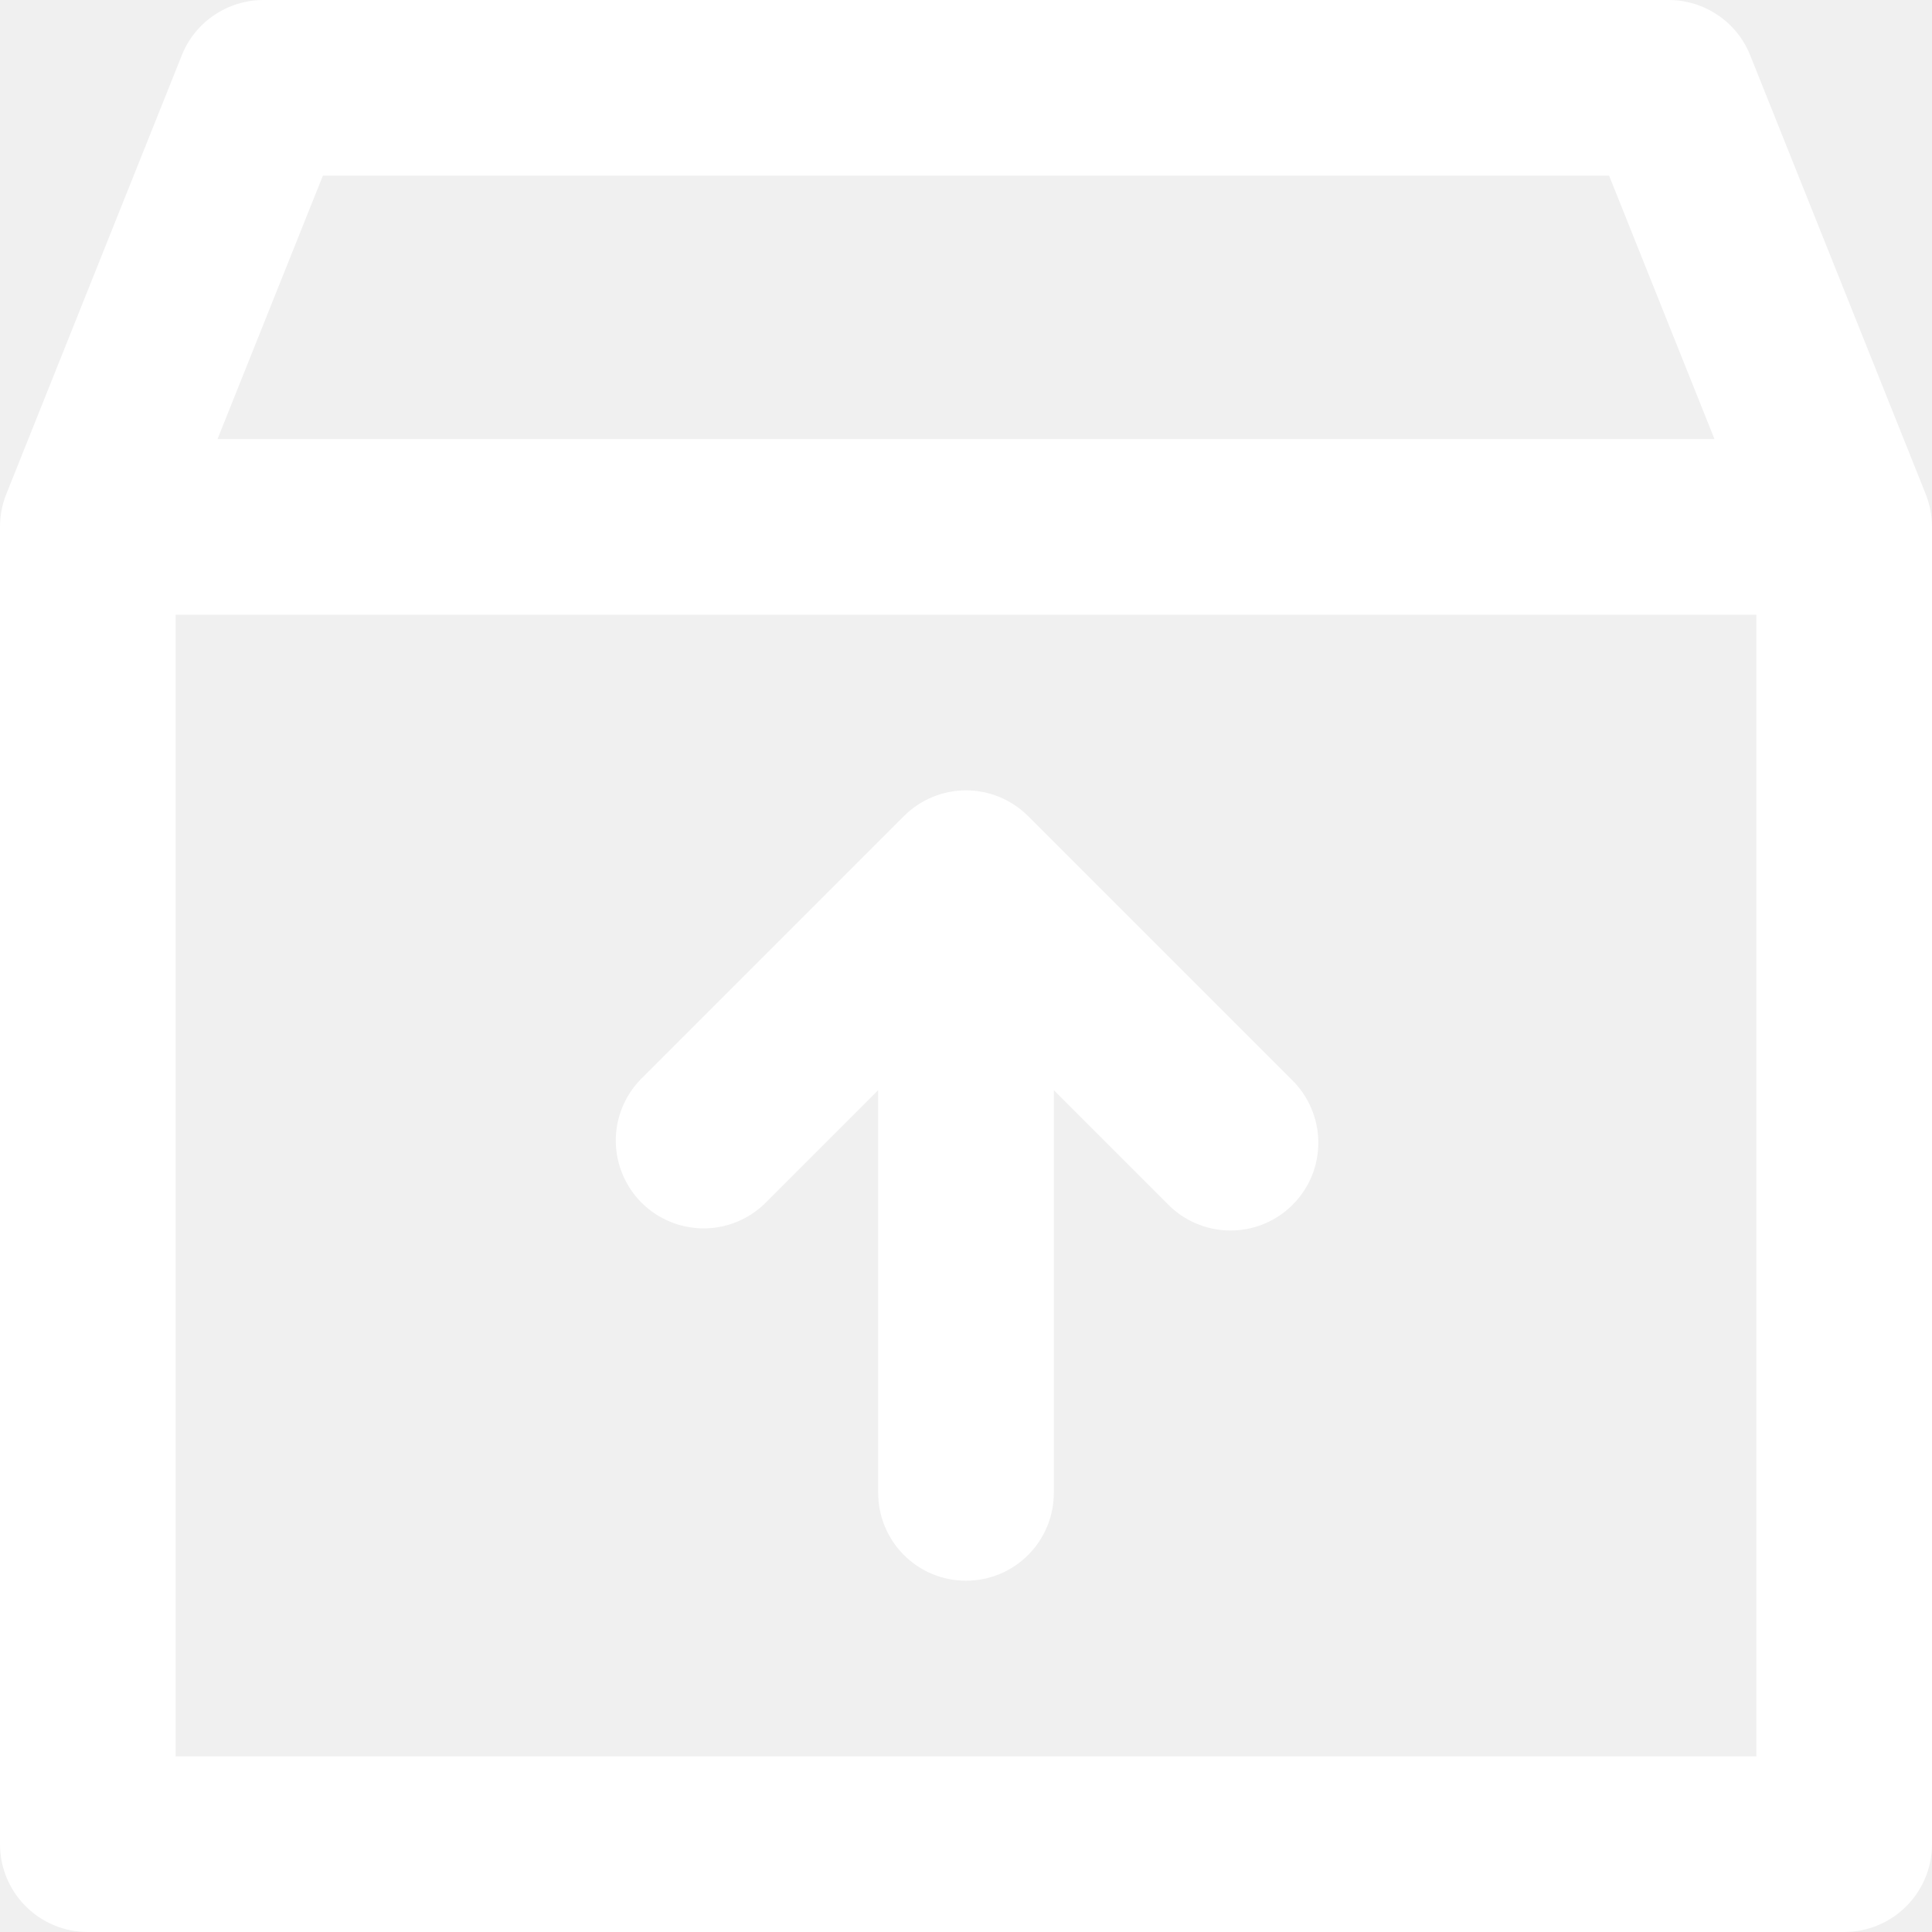
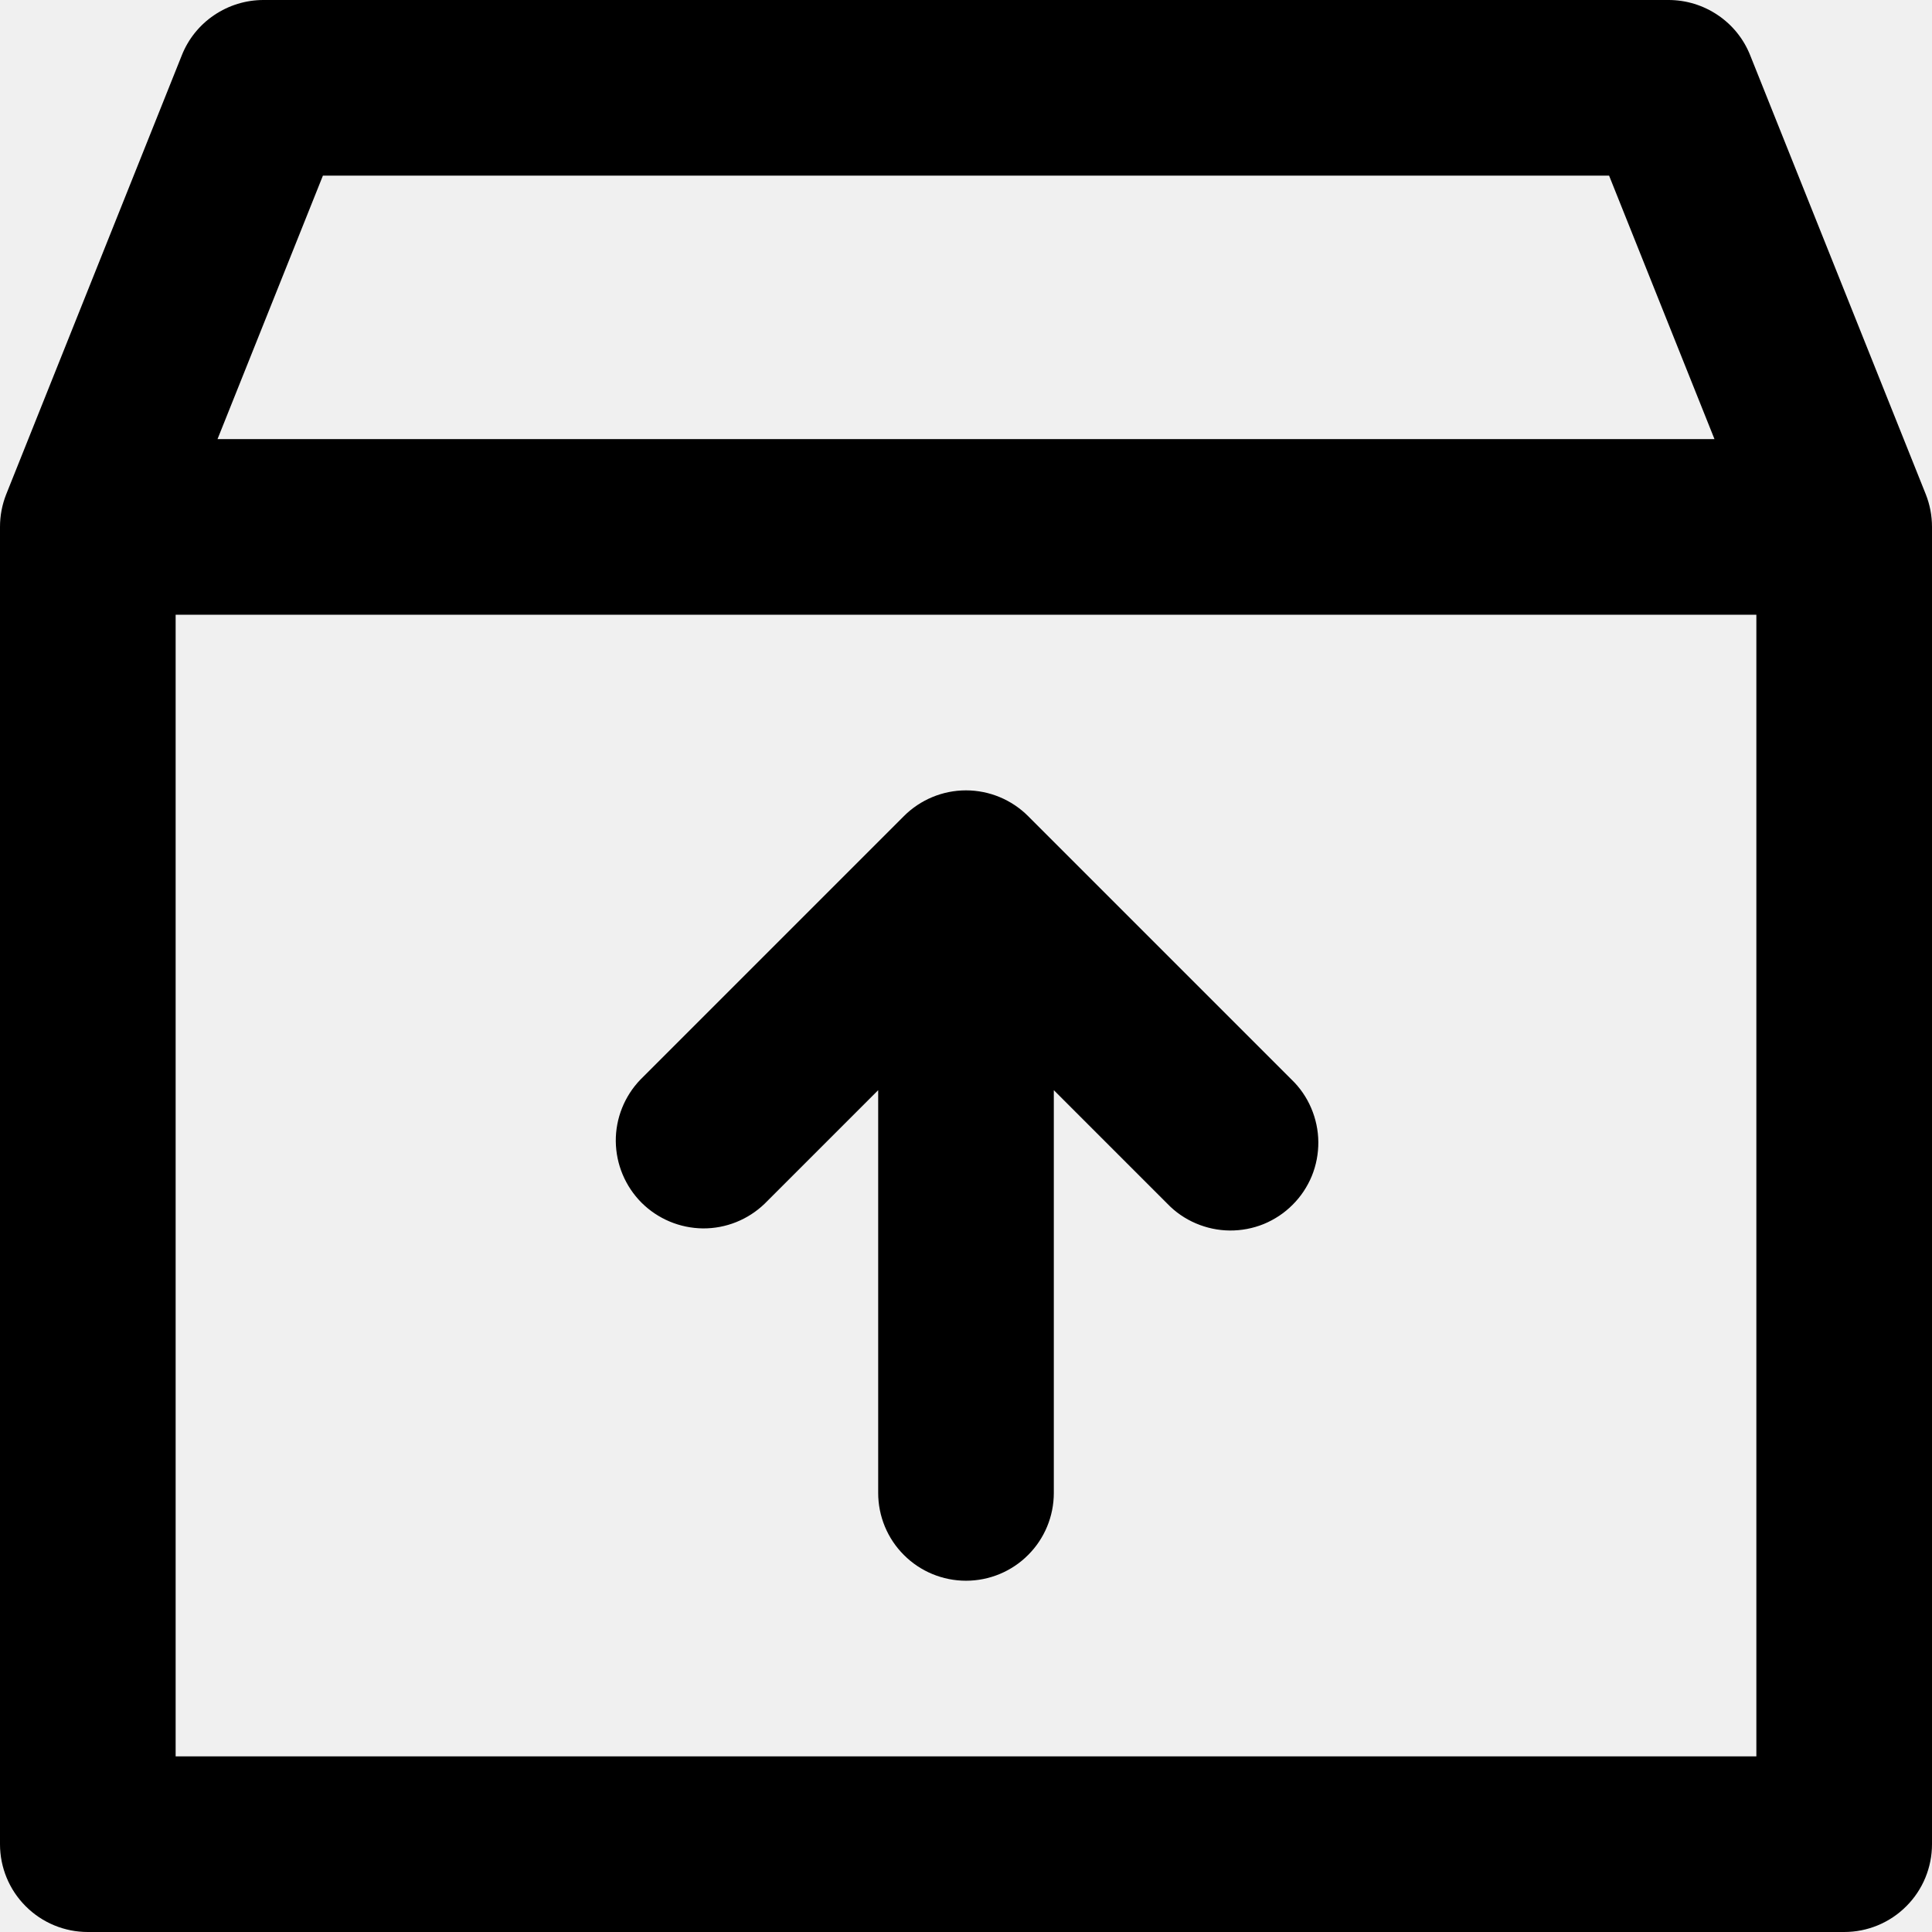
<svg xmlns="http://www.w3.org/2000/svg" width="22" height="22" viewBox="0 0 22 22" fill="none">
-   <path d="M21.929 5.628L19.929 0.628C19.855 0.442 19.726 0.283 19.561 0.172C19.395 0.06 19.2 -0 19 2.94403e-07H3C2.8 -0 2.605 0.06 2.439 0.172C2.274 0.283 2.145 0.442 2.071 0.628L0.071 5.628C0.024 5.746 4.71931e-05 5.873 0 6V21C0 21.265 0.105 21.52 0.293 21.707C0.48 21.895 0.735 22 1 22H21C21.265 22 21.52 21.895 21.707 21.707C21.895 21.52 22 21.265 22 21V6C22 5.873 21.976 5.746 21.929 5.628ZM3.677 2H18.323L19.523 5H2.477L3.677 2ZM2 20V7H20V20H2ZM14.707 12.293C14.803 12.385 14.879 12.496 14.931 12.618C14.983 12.74 15.011 12.871 15.012 13.004C15.013 13.136 14.988 13.268 14.938 13.391C14.887 13.514 14.813 13.626 14.719 13.719C14.626 13.813 14.514 13.887 14.391 13.938C14.268 13.988 14.136 14.013 14.004 14.012C13.871 14.011 13.74 13.983 13.618 13.931C13.496 13.879 13.385 13.803 13.293 13.707L12 12.414V17C12 17.265 11.895 17.52 11.707 17.707C11.52 17.895 11.265 18 11 18C10.735 18 10.48 17.895 10.293 17.707C10.105 17.52 10 17.265 10 17V12.414L8.707 13.707C8.518 13.889 8.266 13.99 8.004 13.988C7.741 13.985 7.491 13.88 7.305 13.695C7.12 13.509 7.015 13.259 7.012 12.996C7.01 12.734 7.111 12.482 7.293 12.293L10.293 9.293C10.48 9.106 10.735 9 11 9C11.265 9 11.52 9.106 11.707 9.293L14.707 12.293Z" fill="white" />
+   <path d="M21.929 5.628L19.929 0.628C19.855 0.442 19.726 0.283 19.561 0.172C19.395 0.06 19.2 -0 19 2.94403e-07H3C2.8 -0 2.605 0.06 2.439 0.172C2.274 0.283 2.145 0.442 2.071 0.628L0.071 5.628C0.024 5.746 4.71931e-05 5.873 0 6V21C0 21.265 0.105 21.52 0.293 21.707C0.48 21.895 0.735 22 1 22H21C21.265 22 21.52 21.895 21.707 21.707C21.895 21.52 22 21.265 22 21V6C22 5.873 21.976 5.746 21.929 5.628ZM3.677 2H18.323L19.523 5H2.477L3.677 2ZM2 20V7H20V20H2ZM14.707 12.293C14.803 12.385 14.879 12.496 14.931 12.618C14.983 12.74 15.011 12.871 15.012 13.004C15.013 13.136 14.988 13.268 14.938 13.391C14.887 13.514 14.813 13.626 14.719 13.719C14.626 13.813 14.514 13.887 14.391 13.938C14.268 13.988 14.136 14.013 14.004 14.012C13.871 14.011 13.74 13.983 13.618 13.931C13.496 13.879 13.385 13.803 13.293 13.707L12 12.414V17C12 17.265 11.895 17.52 11.707 17.707C11.52 17.895 11.265 18 11 18C10.735 18 10.48 17.895 10.293 17.707C10.105 17.52 10 17.265 10 17V12.414L8.707 13.707C8.518 13.889 8.266 13.99 8.004 13.988C7.741 13.985 7.491 13.88 7.305 13.695C7.12 13.509 7.015 13.259 7.012 12.996C7.01 12.734 7.111 12.482 7.293 12.293L10.293 9.293C10.48 9.106 10.735 9 11 9C11.265 9 11.52 9.106 11.707 9.293L14.707 12.293Z" fill="currentColor" />
</svg>
